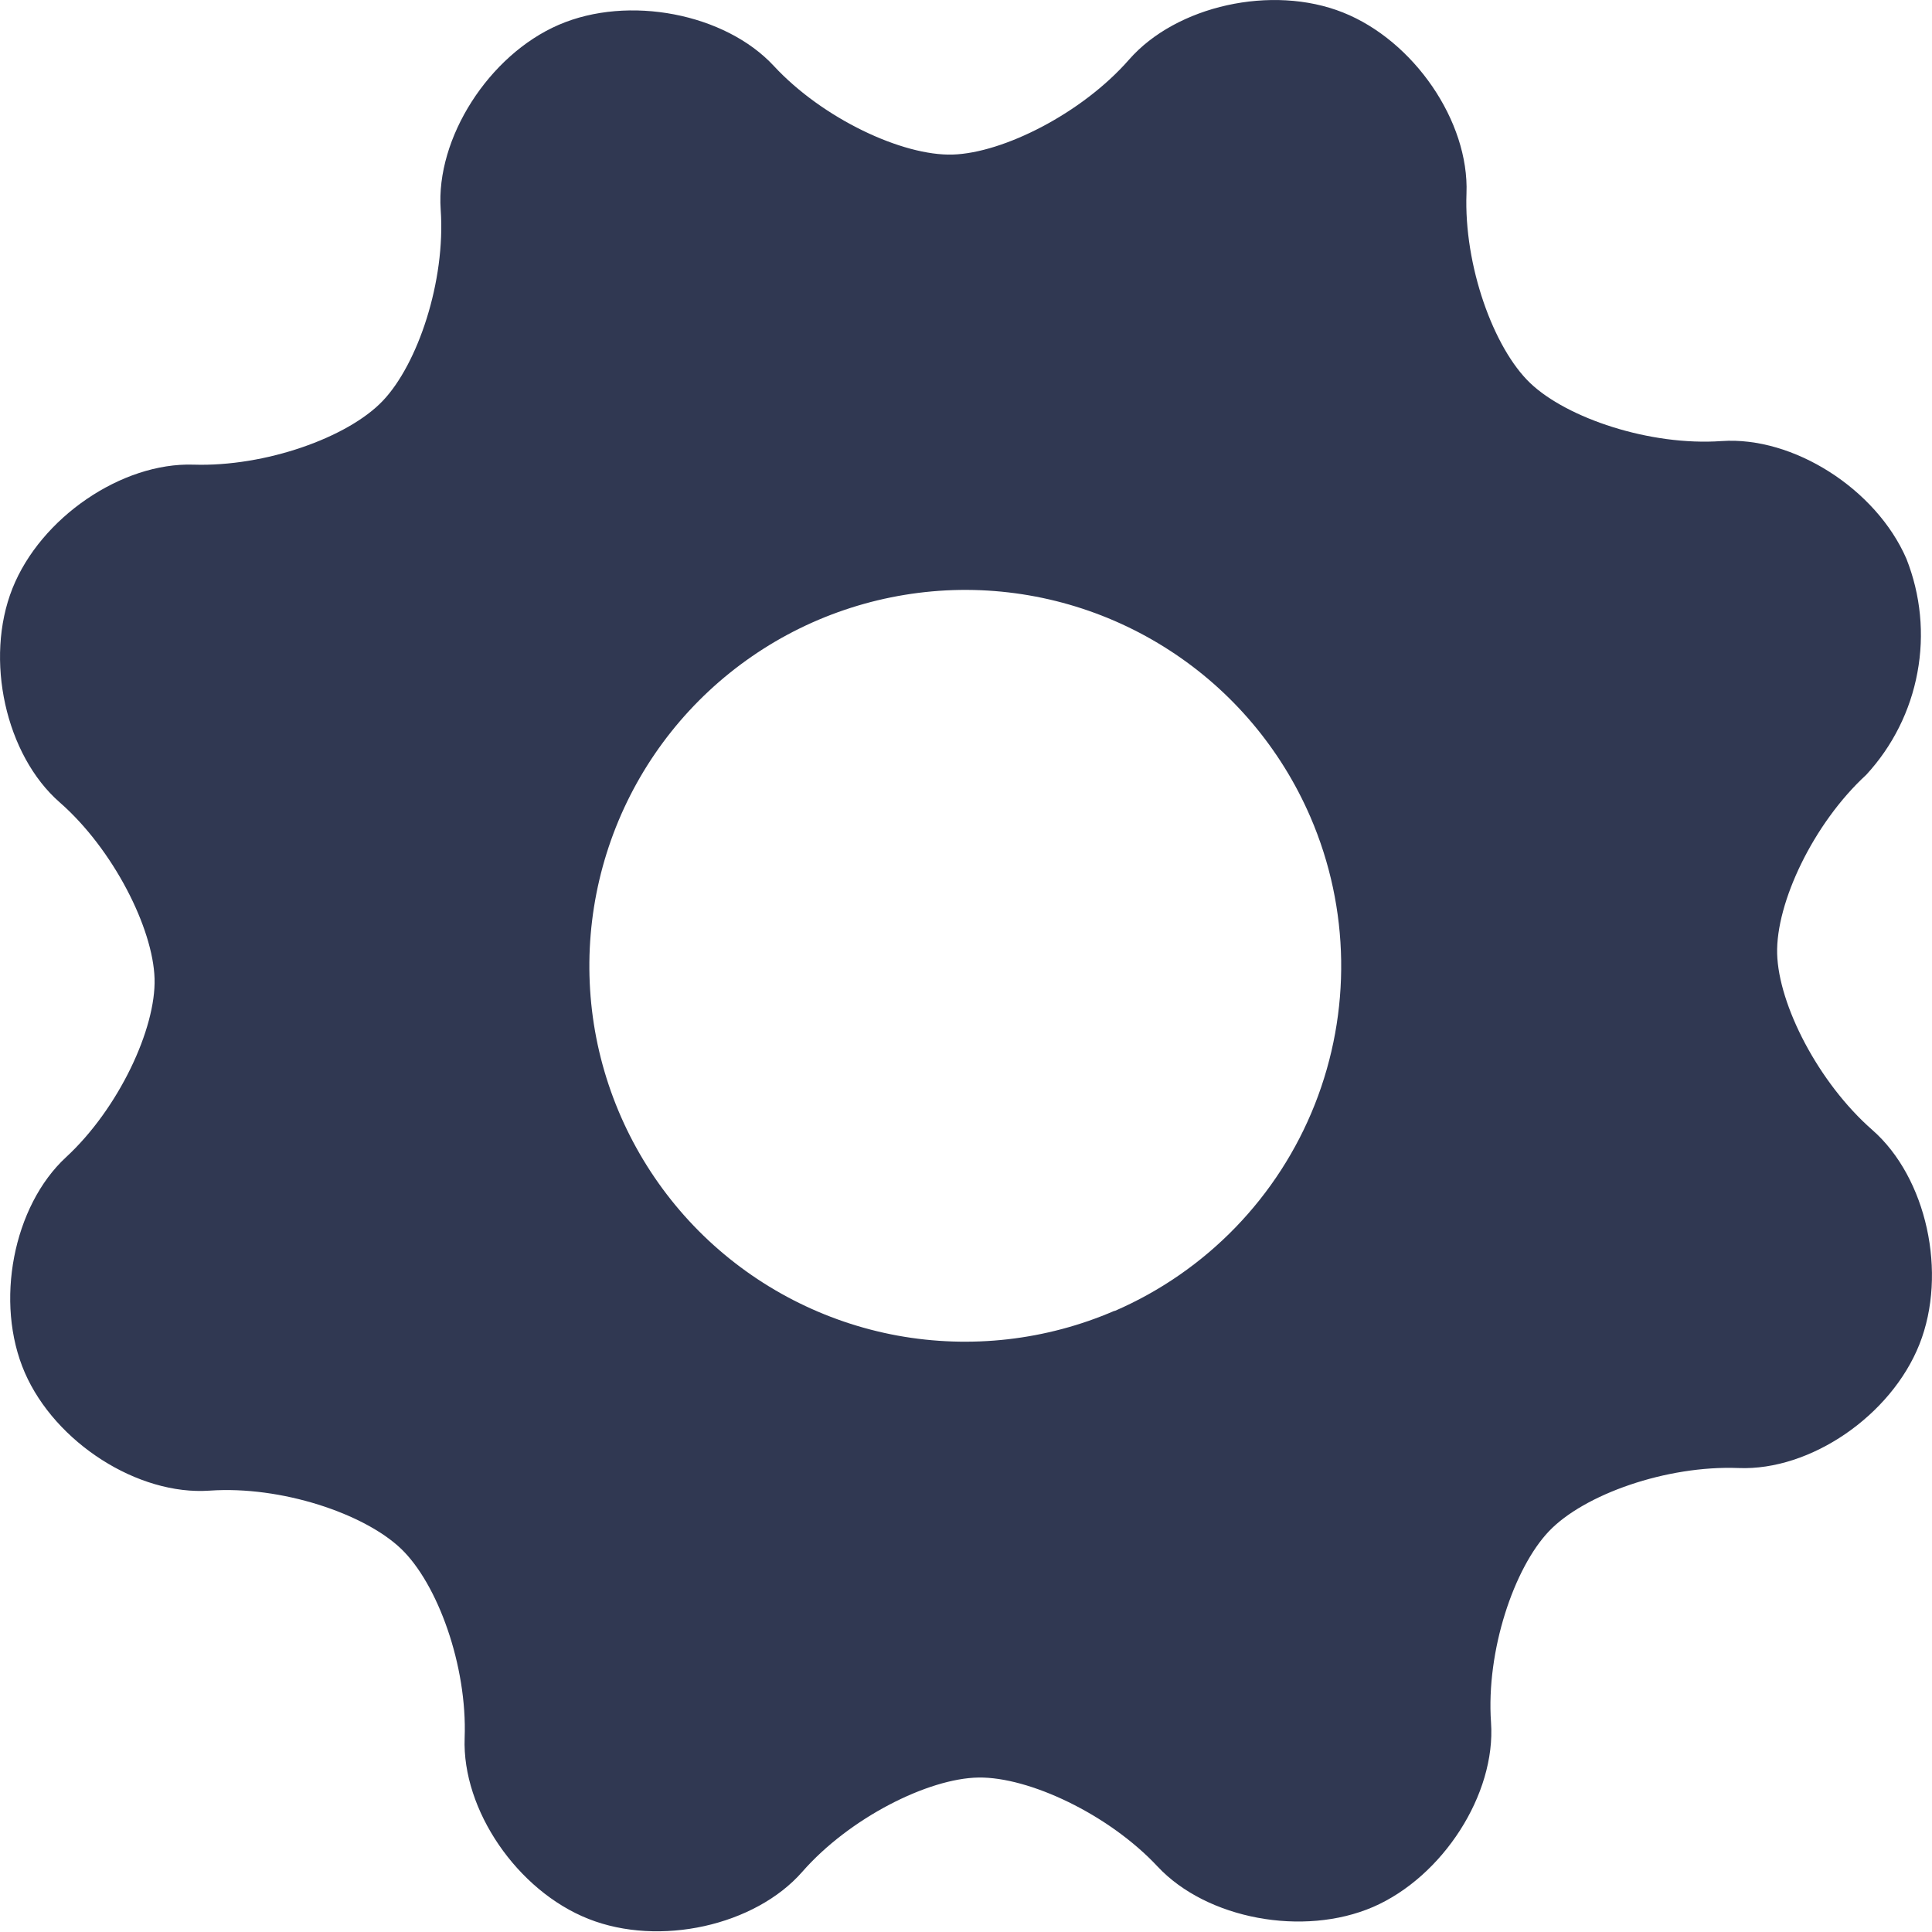
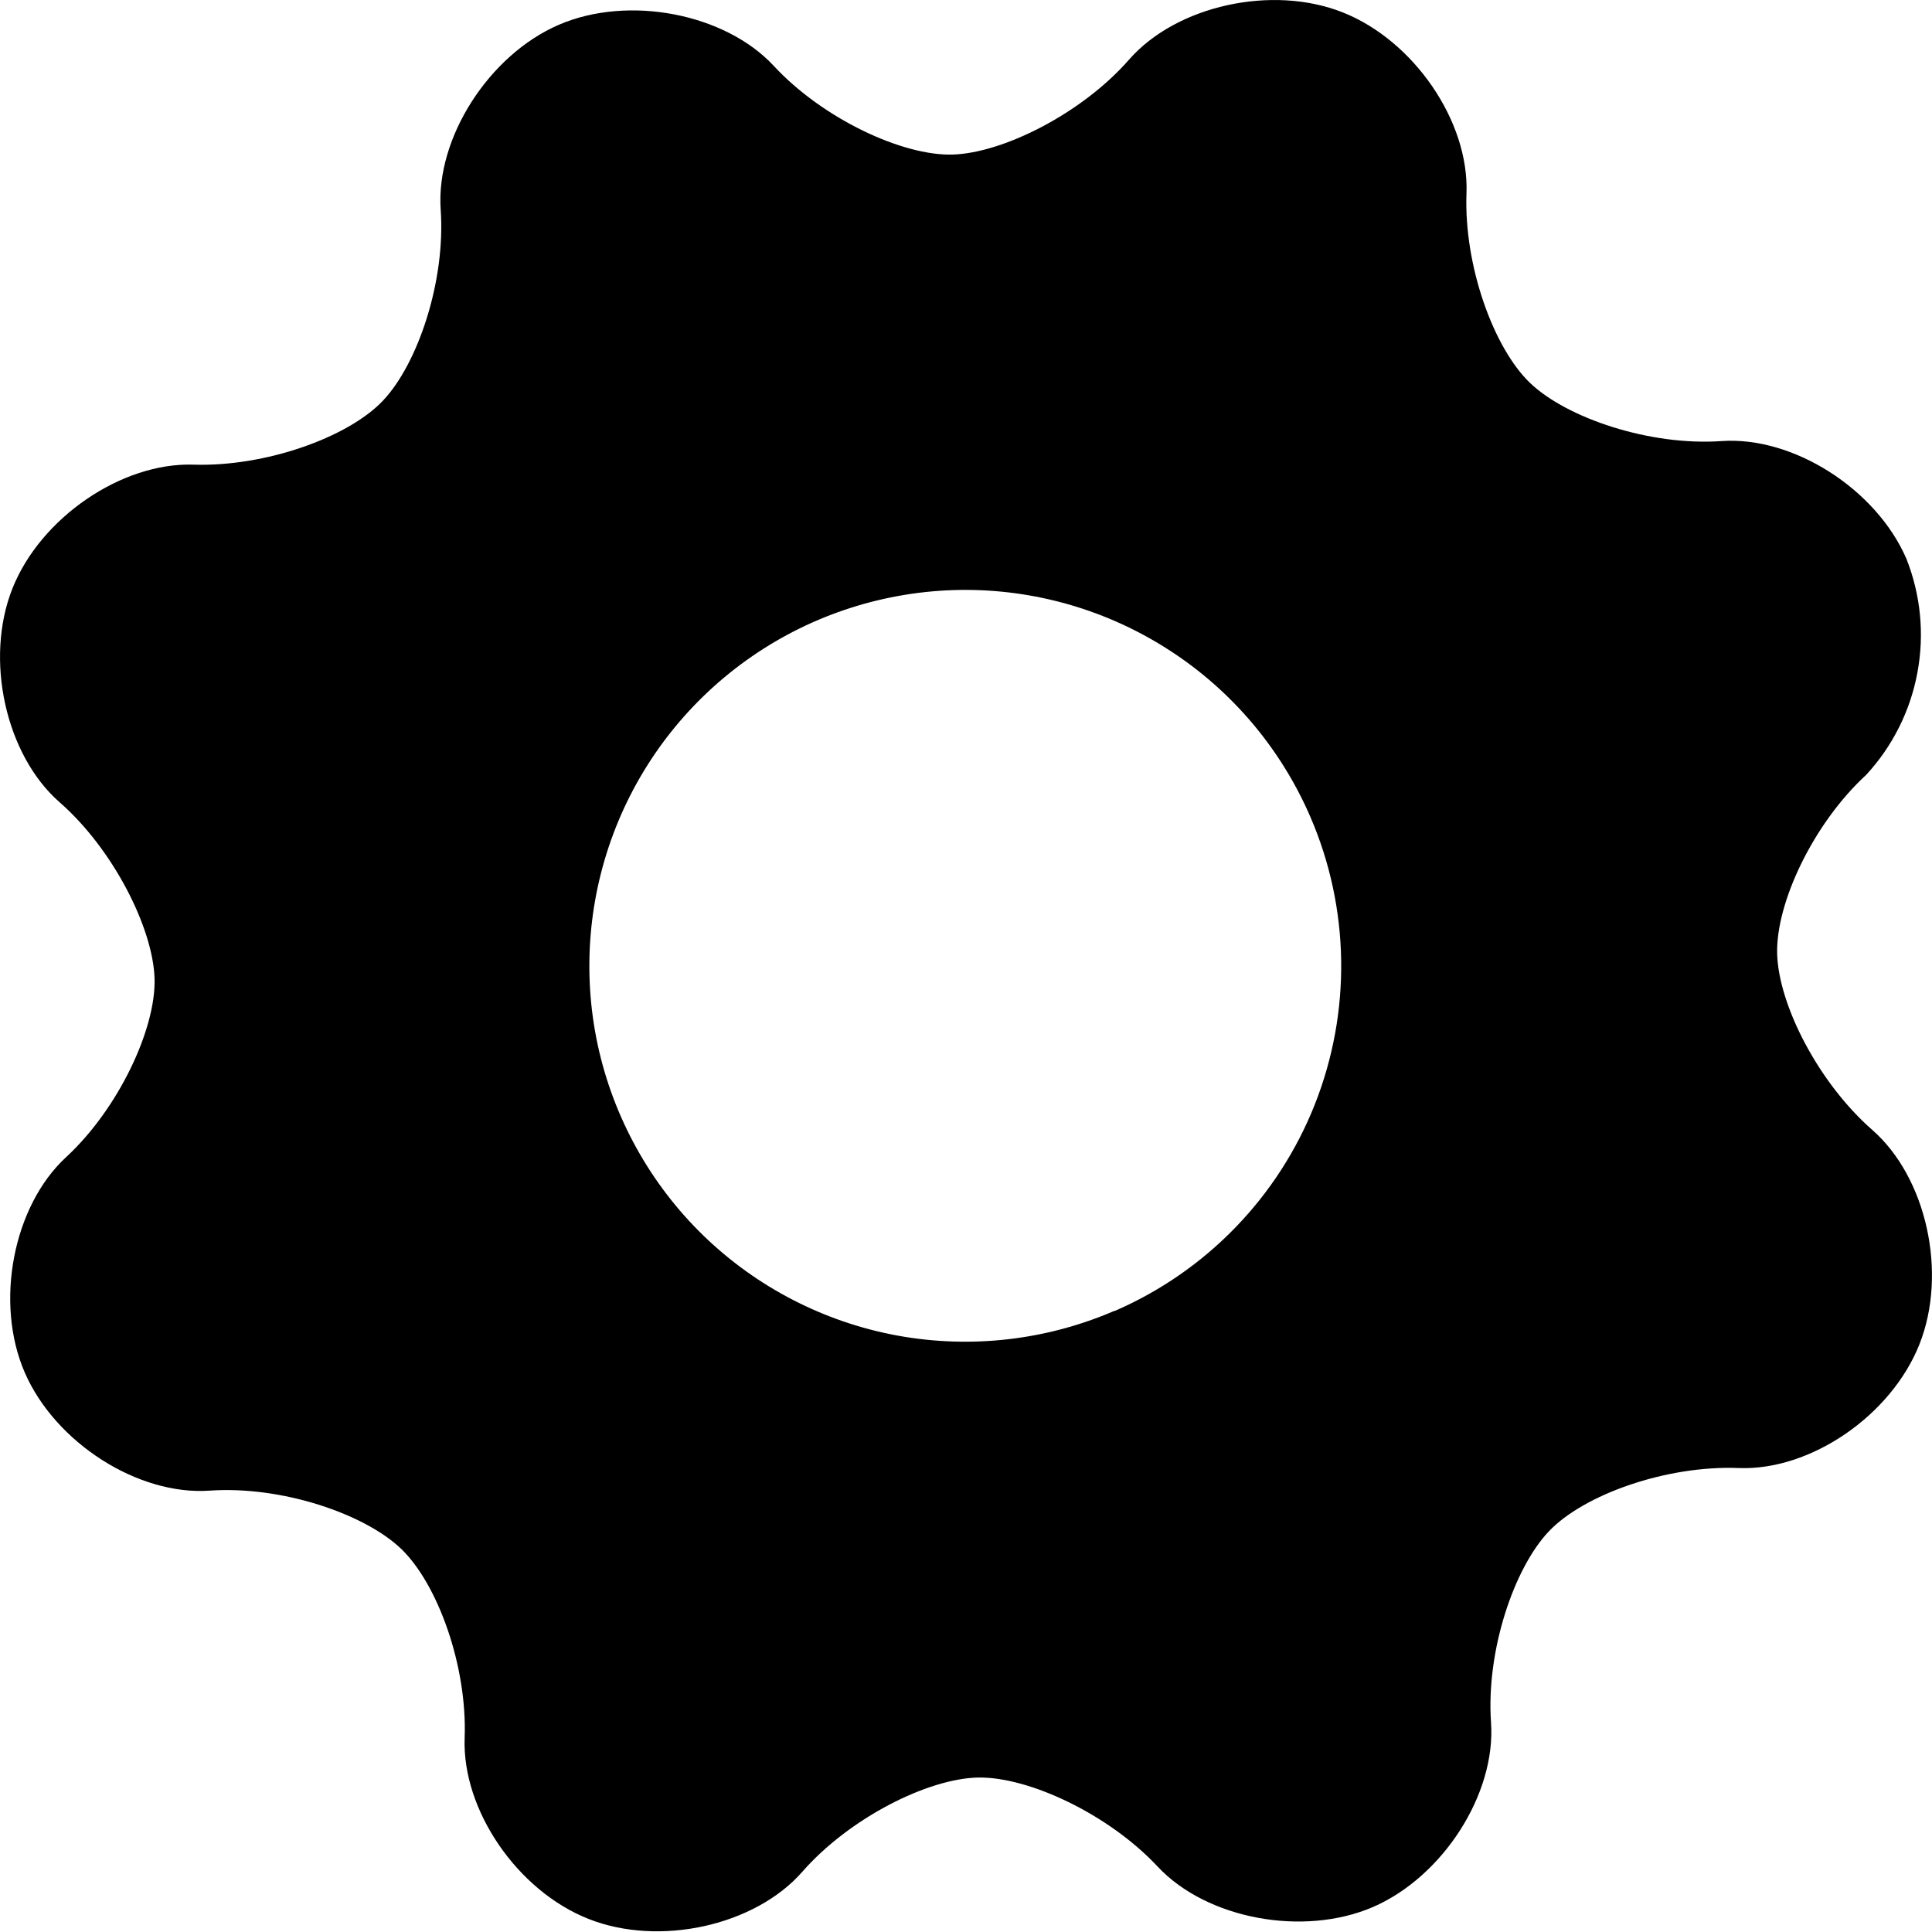
- <svg xmlns="http://www.w3.org/2000/svg" width="20" height="20" viewBox="0 0 20 20" fill="none">
-   <path d="M19.735 5.784C19.422 5.062 18.563 4.514 17.821 4.566C17.079 4.618 16.221 4.328 15.841 3.966C15.461 3.604 15.153 2.748 15.181 2.002C15.21 1.257 14.636 0.421 13.902 0.129C13.168 -0.163 12.176 0.059 11.688 0.617C11.2 1.175 10.383 1.584 9.863 1.6C9.343 1.616 8.515 1.227 8.011 0.683C7.507 0.139 6.505 -0.055 5.784 0.257C5.062 0.569 4.51 1.429 4.562 2.17C4.614 2.912 4.324 3.77 3.962 4.15C3.6 4.53 2.744 4.834 2.002 4.81C1.261 4.786 0.421 5.358 0.129 6.091C-0.163 6.825 0.059 7.817 0.617 8.305C1.175 8.793 1.584 9.611 1.6 10.129C1.616 10.646 1.229 11.476 0.683 11.98C0.137 12.484 -0.059 13.484 0.257 14.21C0.573 14.935 1.429 15.483 2.17 15.431C2.912 15.379 3.77 15.669 4.15 16.031C4.53 16.393 4.838 17.245 4.81 17.991C4.782 18.737 5.356 19.573 6.091 19.864C6.827 20.156 7.817 19.934 8.305 19.377C8.793 18.819 9.609 18.409 10.129 18.401C10.649 18.393 11.476 18.779 11.984 19.323C12.492 19.866 13.492 20.052 14.214 19.741C14.935 19.428 15.487 18.573 15.435 17.831C15.383 17.089 15.673 16.231 16.035 15.851C16.397 15.471 17.251 15.168 17.997 15.197C18.743 15.227 19.578 14.652 19.87 13.916C20.162 13.18 19.944 12.19 19.383 11.698C18.821 11.206 18.411 10.399 18.397 9.873C18.383 9.347 18.771 8.525 19.319 8.021C19.592 7.725 19.776 7.358 19.849 6.962C19.923 6.566 19.883 6.158 19.735 5.784ZM11.536 13.57C10.83 13.875 10.048 13.964 9.291 13.826C8.534 13.687 7.835 13.327 7.282 12.791C6.73 12.255 6.349 11.567 6.187 10.814C6.026 10.061 6.092 9.278 6.376 8.562C6.66 7.847 7.15 7.232 7.784 6.795C8.417 6.358 9.167 6.119 9.936 6.107C10.706 6.096 11.462 6.314 12.108 6.733C12.754 7.151 13.261 7.752 13.566 8.459C13.974 9.405 13.99 10.475 13.611 11.433C13.232 12.391 12.488 13.159 11.542 13.57H11.536Z" fill="#303852" />
+ <svg xmlns="http://www.w3.org/2000/svg" width="20" height="20" viewBox="0 0 20 20" fill="current">
+   <path d="M19.735 5.784C19.422 5.062 18.563 4.514 17.821 4.566C17.079 4.618 16.221 4.328 15.841 3.966C15.461 3.604 15.153 2.748 15.181 2.002C15.21 1.257 14.636 0.421 13.902 0.129C13.168 -0.163 12.176 0.059 11.688 0.617C11.2 1.175 10.383 1.584 9.863 1.6C9.343 1.616 8.515 1.227 8.011 0.683C7.507 0.139 6.505 -0.055 5.784 0.257C5.062 0.569 4.51 1.429 4.562 2.17C4.614 2.912 4.324 3.77 3.962 4.15C3.6 4.53 2.744 4.834 2.002 4.81C1.261 4.786 0.421 5.358 0.129 6.091C-0.163 6.825 0.059 7.817 0.617 8.305C1.175 8.793 1.584 9.611 1.6 10.129C1.616 10.646 1.229 11.476 0.683 11.98C0.137 12.484 -0.059 13.484 0.257 14.21C0.573 14.935 1.429 15.483 2.17 15.431C2.912 15.379 3.77 15.669 4.15 16.031C4.53 16.393 4.838 17.245 4.81 17.991C4.782 18.737 5.356 19.573 6.091 19.864C6.827 20.156 7.817 19.934 8.305 19.377C8.793 18.819 9.609 18.409 10.129 18.401C10.649 18.393 11.476 18.779 11.984 19.323C12.492 19.866 13.492 20.052 14.214 19.741C14.935 19.428 15.487 18.573 15.435 17.831C15.383 17.089 15.673 16.231 16.035 15.851C16.397 15.471 17.251 15.168 17.997 15.197C18.743 15.227 19.578 14.652 19.87 13.916C20.162 13.18 19.944 12.19 19.383 11.698C18.821 11.206 18.411 10.399 18.397 9.873C18.383 9.347 18.771 8.525 19.319 8.021C19.592 7.725 19.776 7.358 19.849 6.962C19.923 6.566 19.883 6.158 19.735 5.784ZM11.536 13.57C10.83 13.875 10.048 13.964 9.291 13.826C8.534 13.687 7.835 13.327 7.282 12.791C6.73 12.255 6.349 11.567 6.187 10.814C6.026 10.061 6.092 9.278 6.376 8.562C6.66 7.847 7.15 7.232 7.784 6.795C8.417 6.358 9.167 6.119 9.936 6.107C10.706 6.096 11.462 6.314 12.108 6.733C12.754 7.151 13.261 7.752 13.566 8.459C13.974 9.405 13.99 10.475 13.611 11.433C13.232 12.391 12.488 13.159 11.542 13.57H11.536Z" fill="current" />
</svg>
